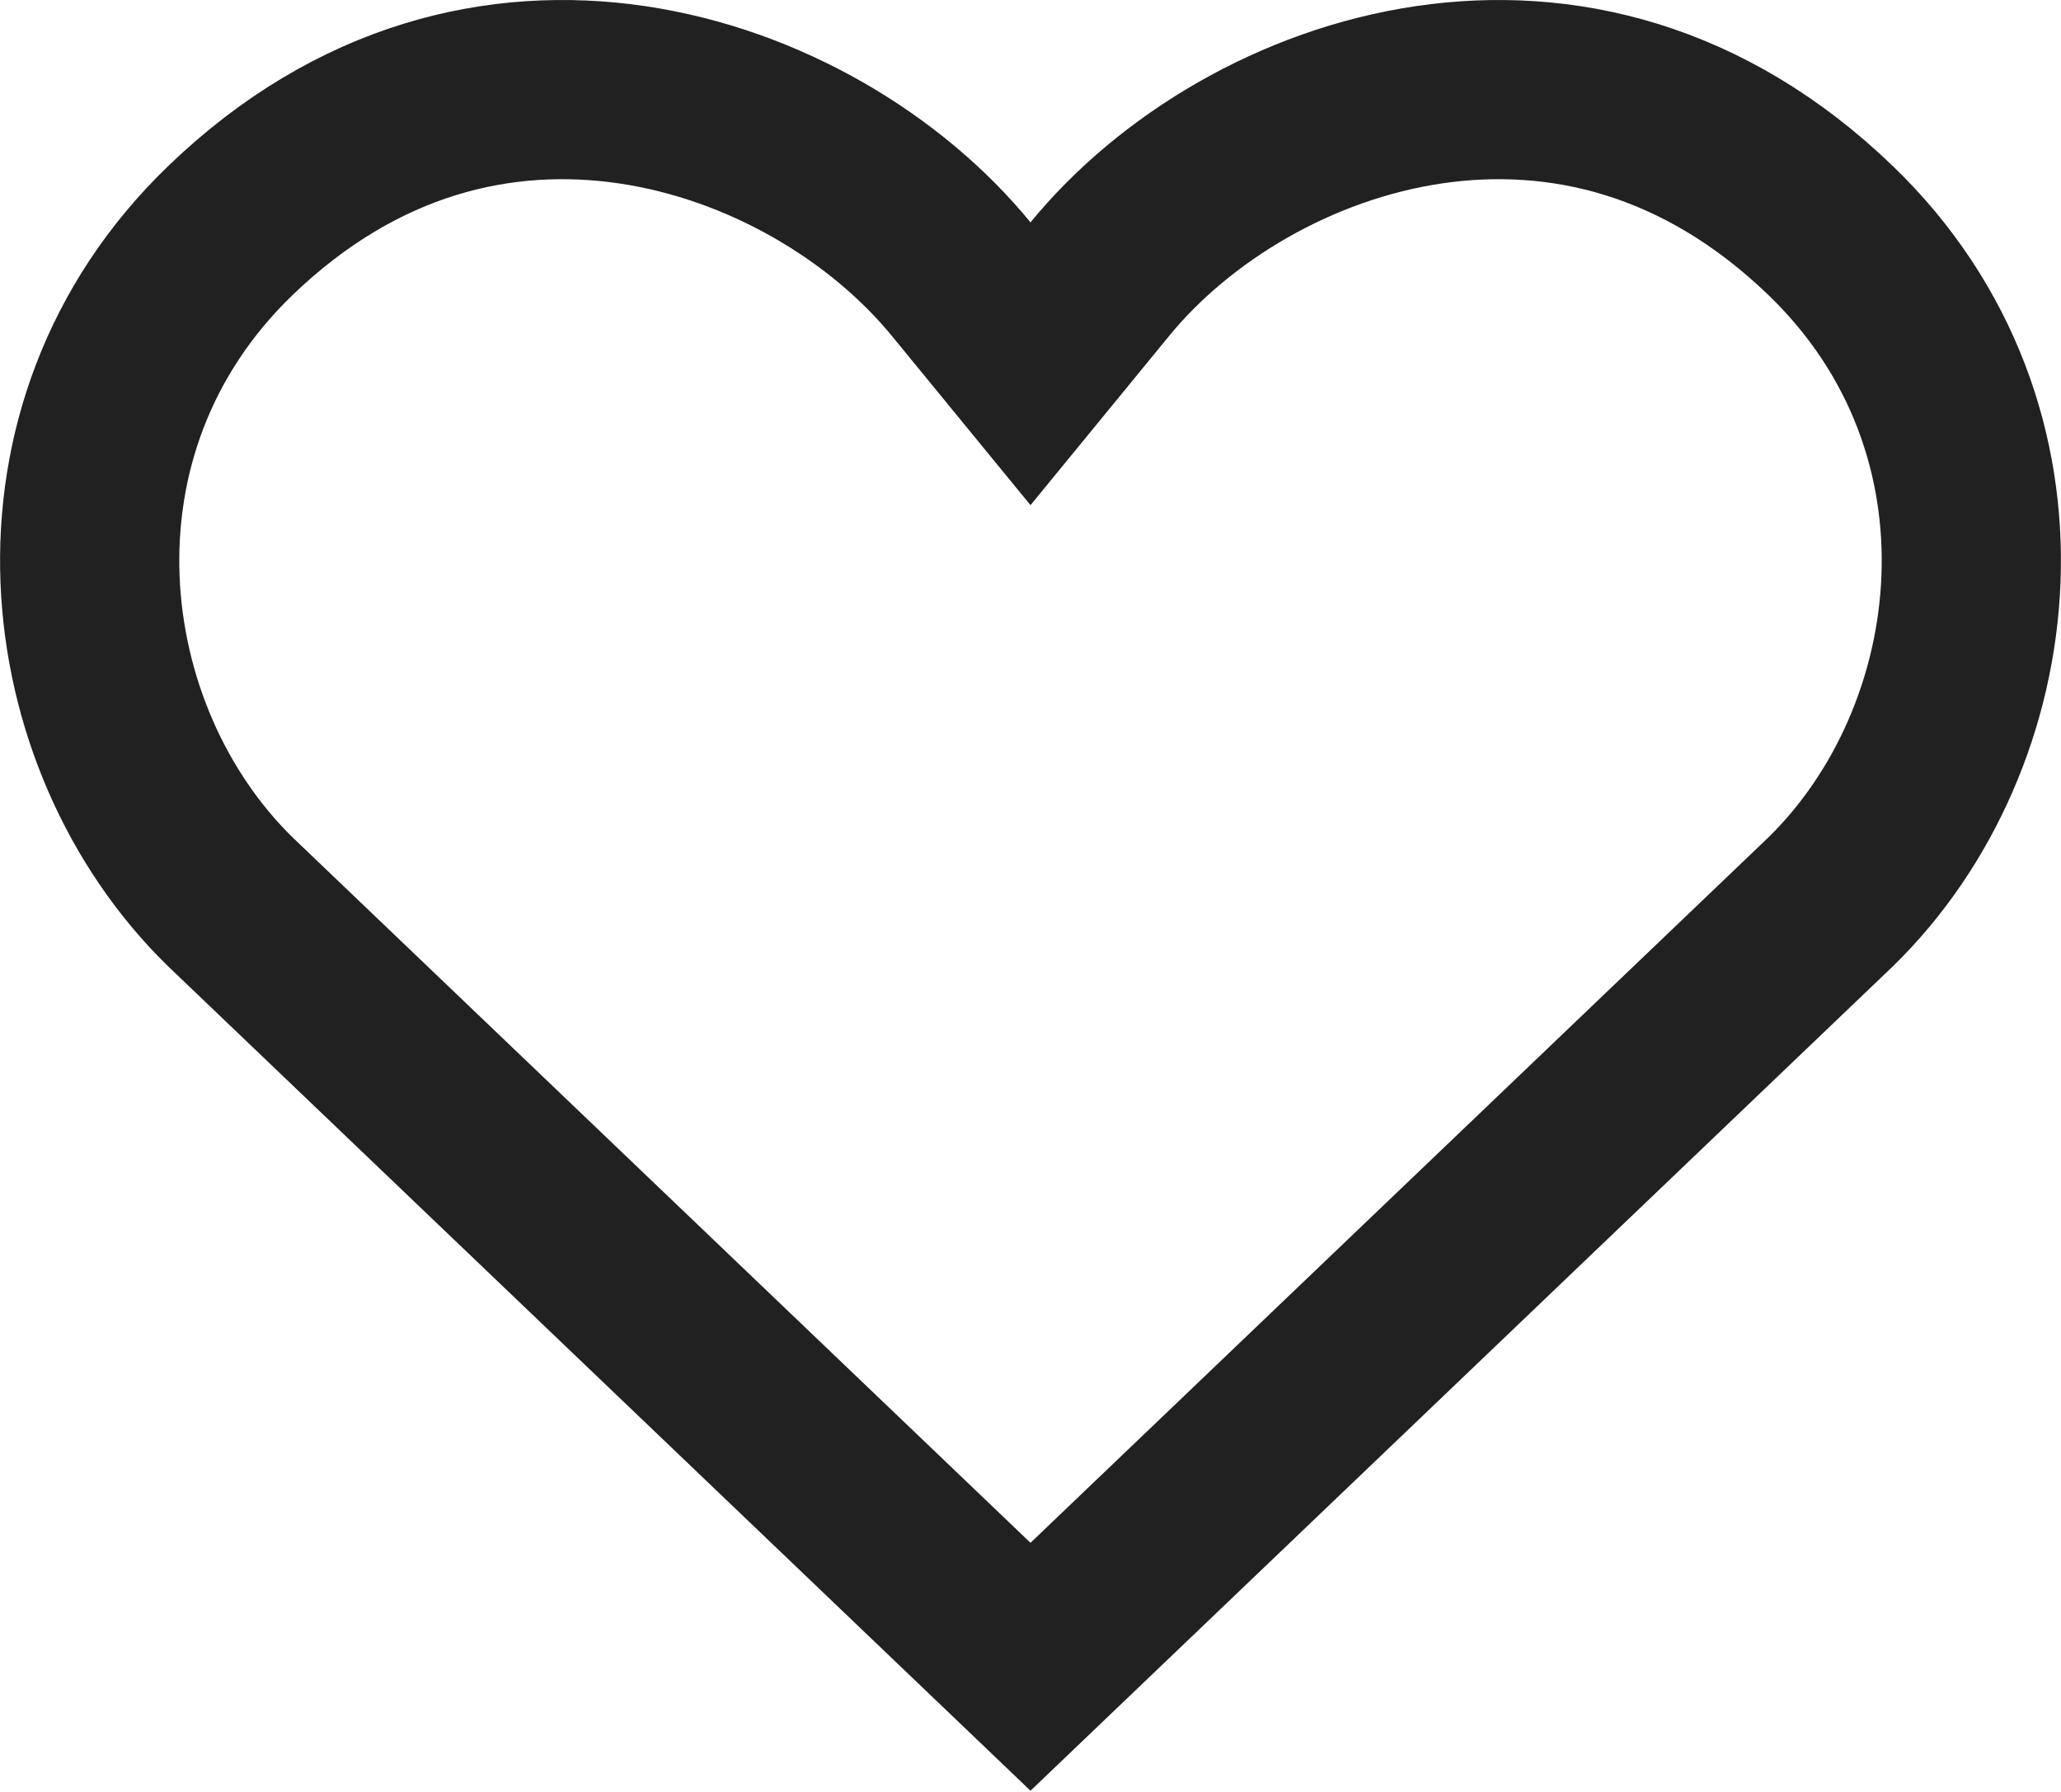
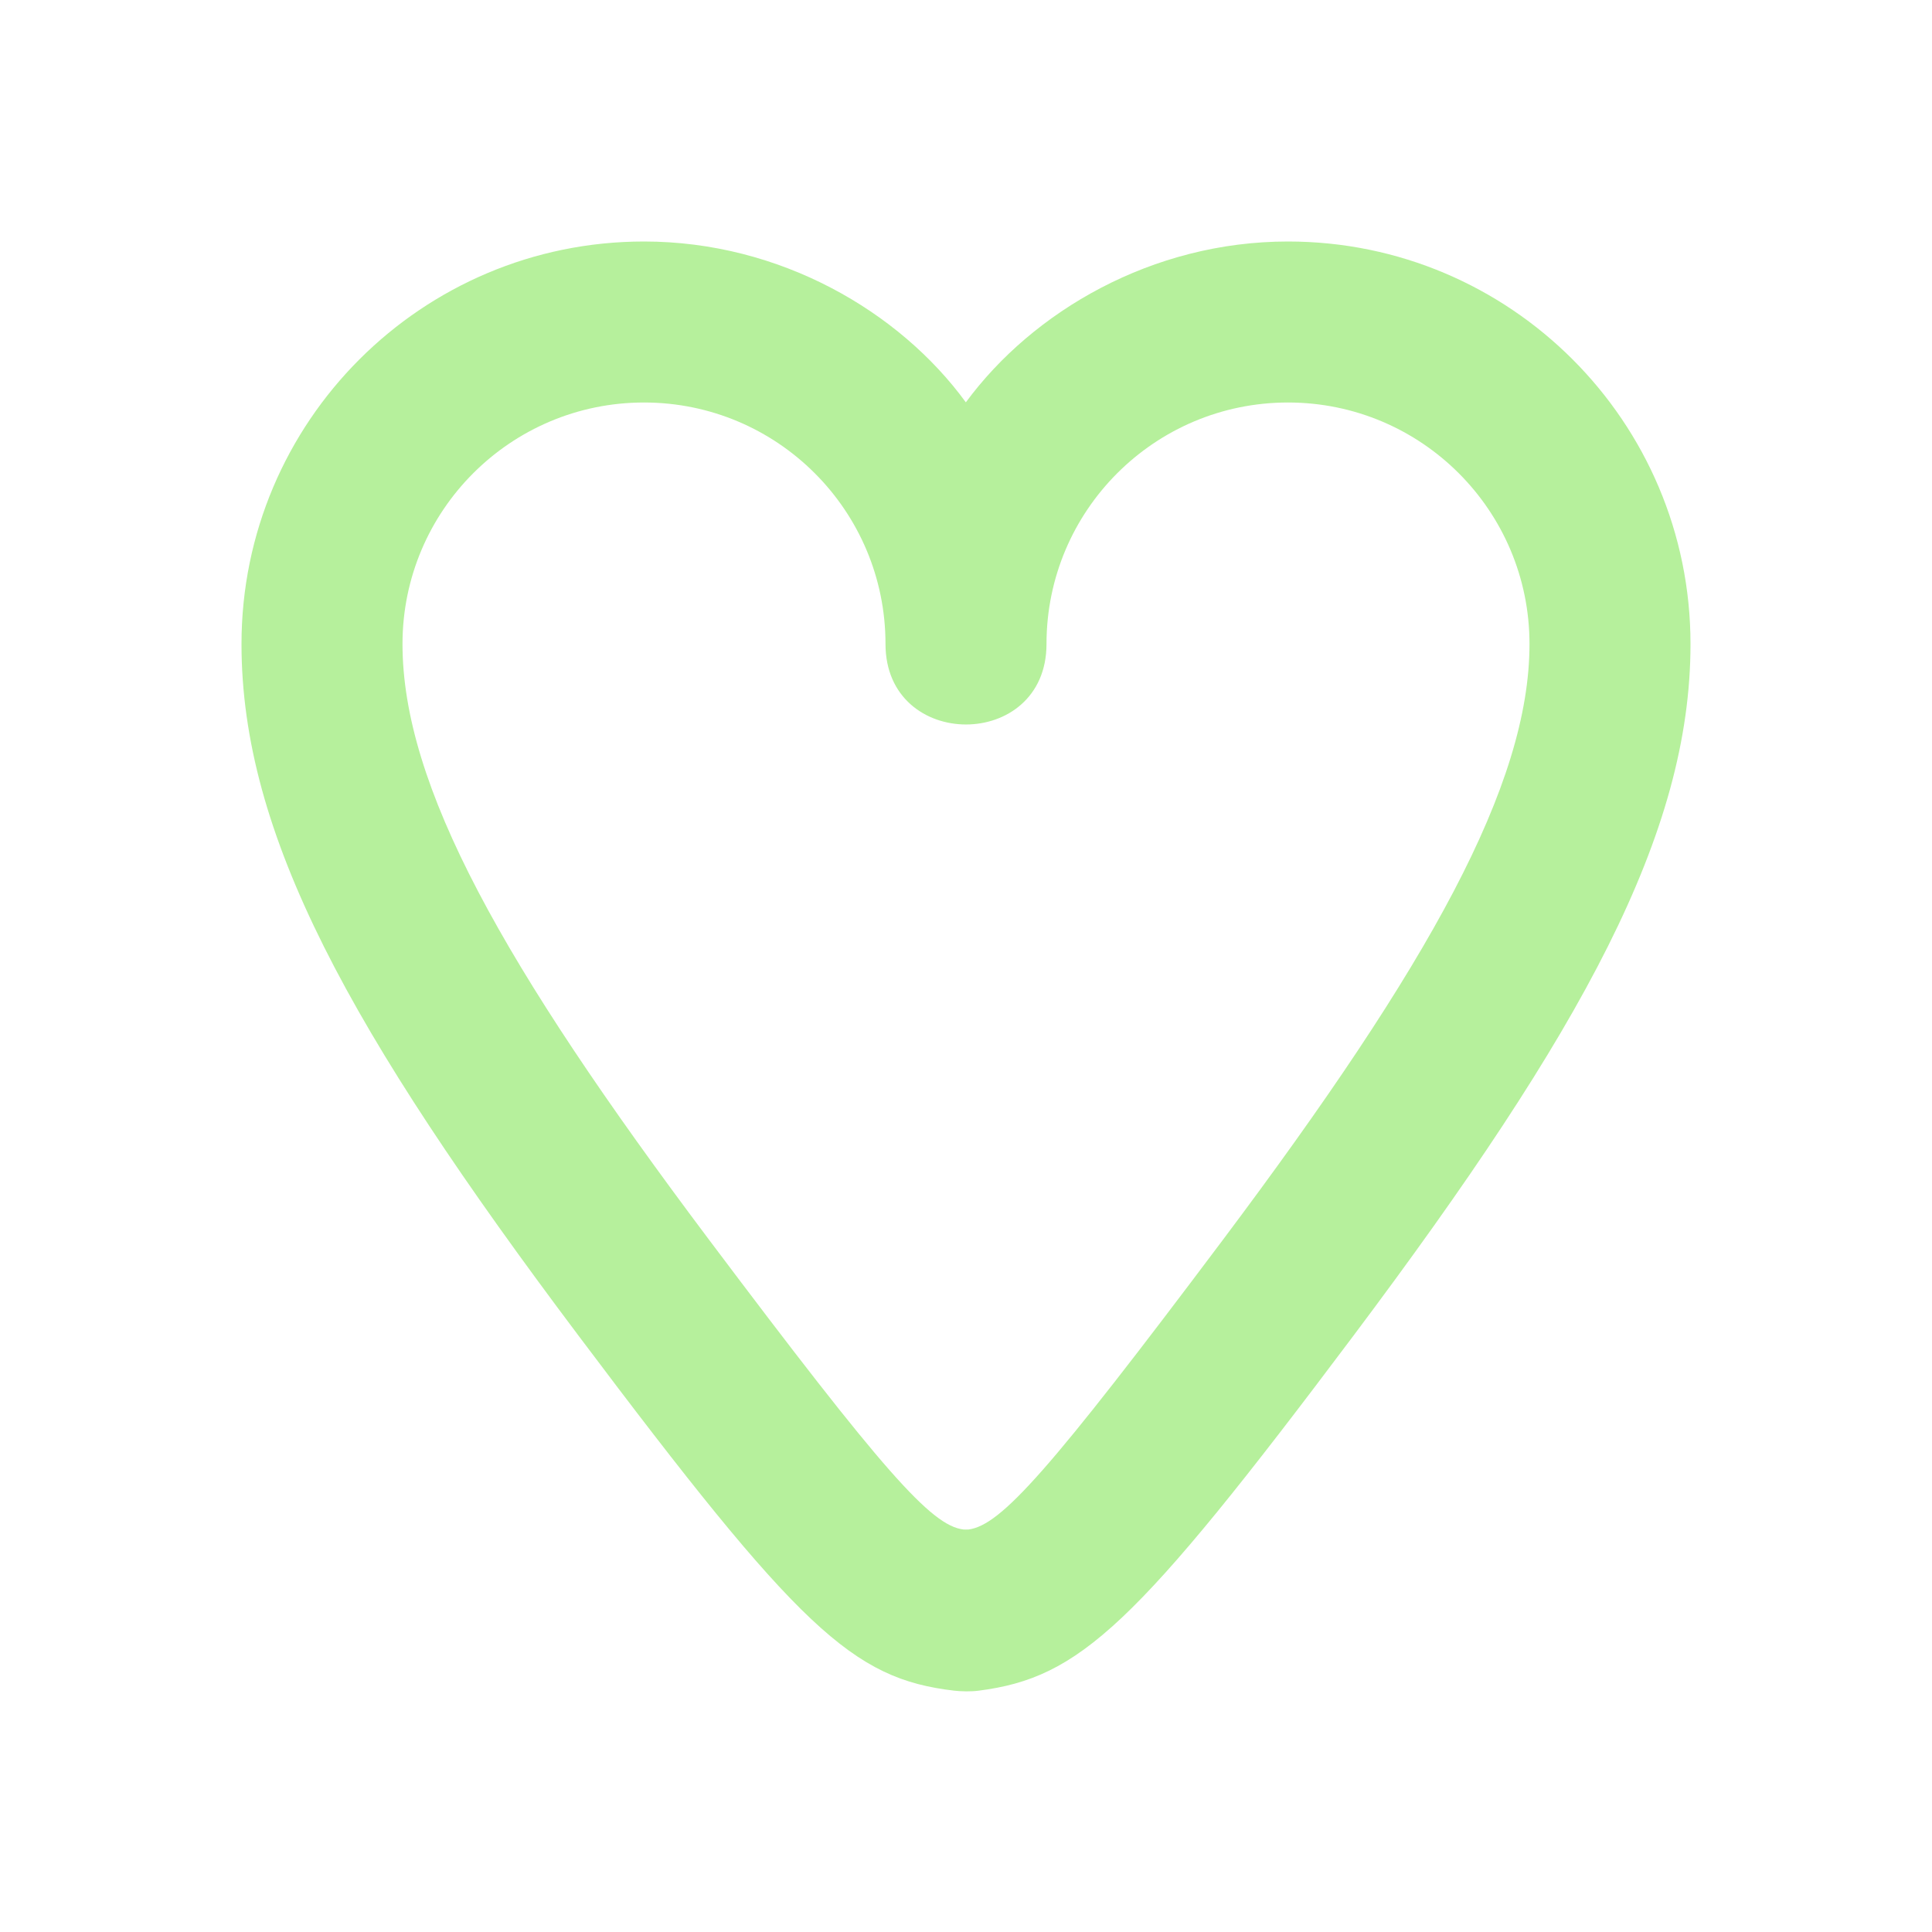
- <svg xmlns="http://www.w3.org/2000/svg" width="23" height="20" viewBox="0 0 23 20" fill="none">
-   <path d="M11.5 18.603L2.572 10.067C0.695 8.236 0.27 4.791 2.571 2.573C3.994 1.202 5.593 0.844 7.049 1.057C8.54 1.276 9.895 2.1 10.726 3.115L11.5 4.06L12.274 3.115C13.105 2.1 14.46 1.276 15.951 1.057C17.407 0.844 19.006 1.202 20.429 2.573C22.73 4.791 22.305 8.236 20.428 10.067L11.5 18.603Z" stroke="#212121" stroke-width="2" />
+ <svg xmlns="http://www.w3.org/2000/svg" width="24" height="24" viewBox="0 0 24 24" fill="none">
+   <path d="M8 3C5.239 3 3 5.239 3 8C3 10.362 4.334 12.798 7.188 16.594C9.928 20.24 10.588 20.853 11.852 21.002C11.937 21.012 12.065 21.015 12.159 21.002C13.412 20.84 14.101 20.208 16.812 16.594C19.661 12.797 21 10.353 21 8C21 5.239 18.761 3 16 3C14.31 3 12.829 3.869 11.998 4.998C11.175 3.869 9.69 3 8 3ZM8 5C9.657 5 11 6.343 11 8C11 9.333 13 9.333 13 8C13 6.343 14.343 5 16 5C17.657 5 19 6.343 19 8C19 9.745 17.76 11.978 15.188 15.406C13.037 18.272 12.435 18.948 12.031 19C12.023 19.001 11.976 19.001 11.969 19C11.569 18.953 10.976 18.285 8.812 15.406C6.236 11.978 5 9.754 5 8C5 6.343 6.343 5 8 5Z" fill="#B6F09C" />
</svg>
